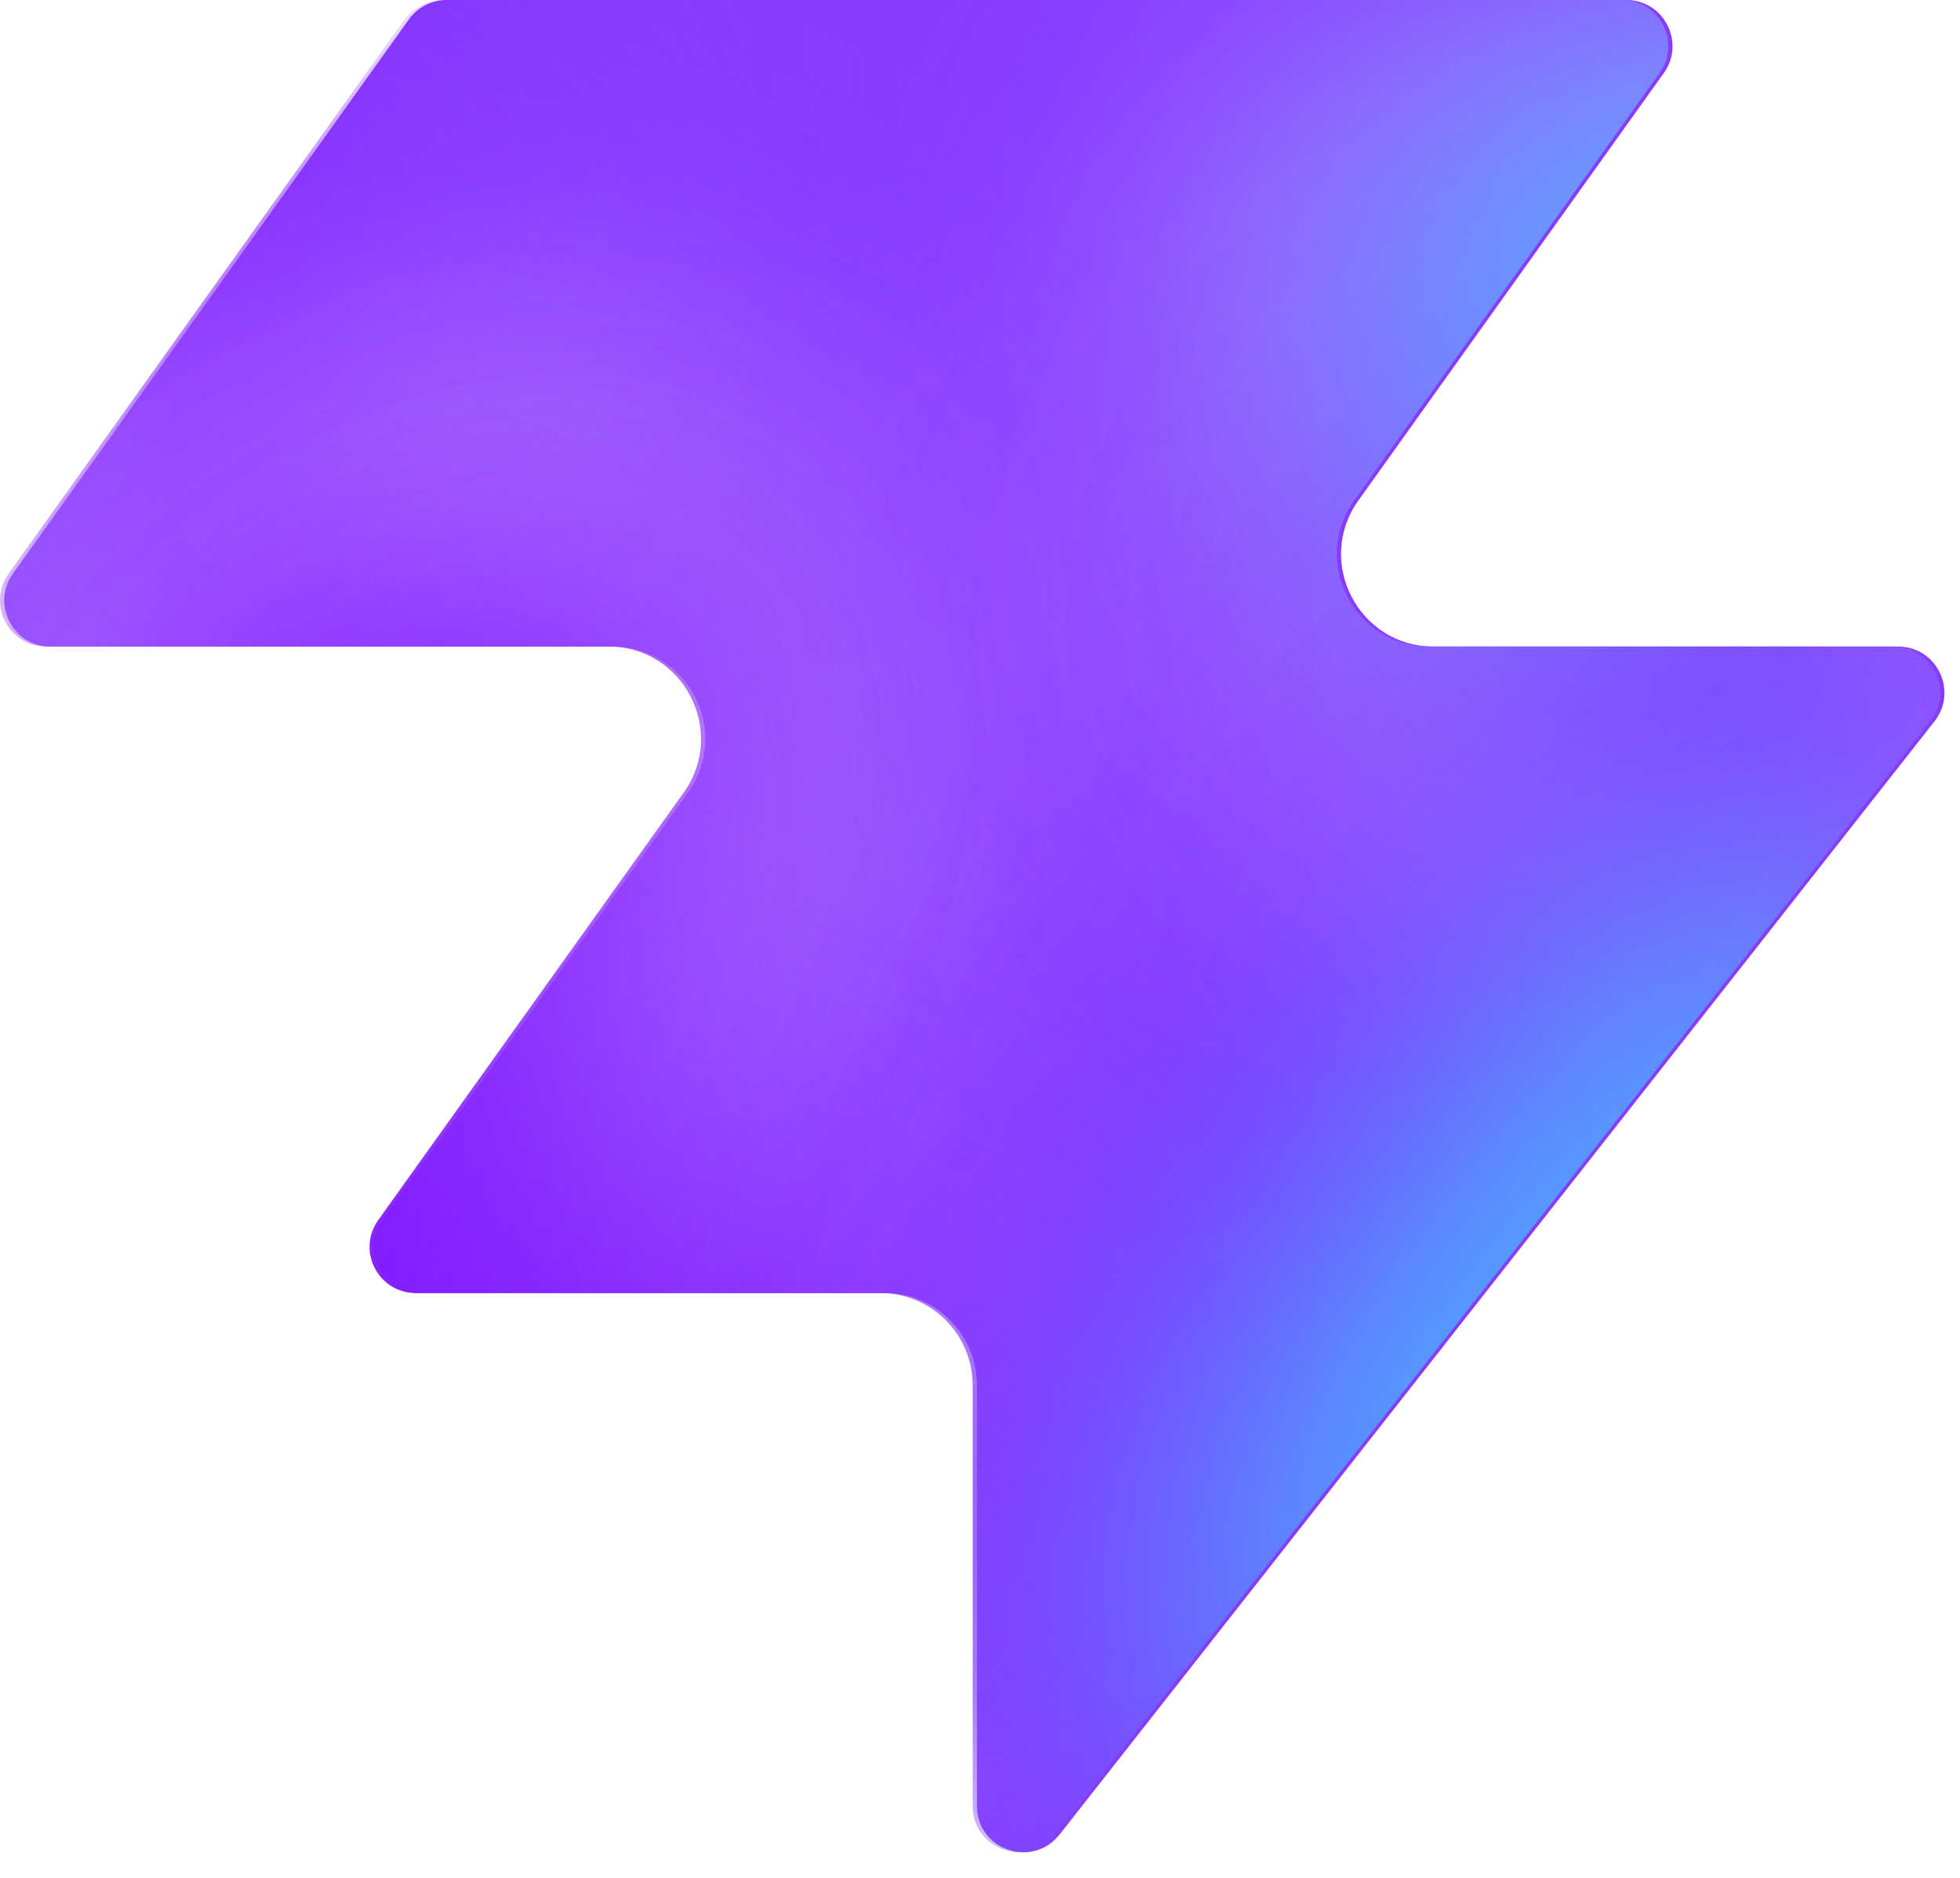
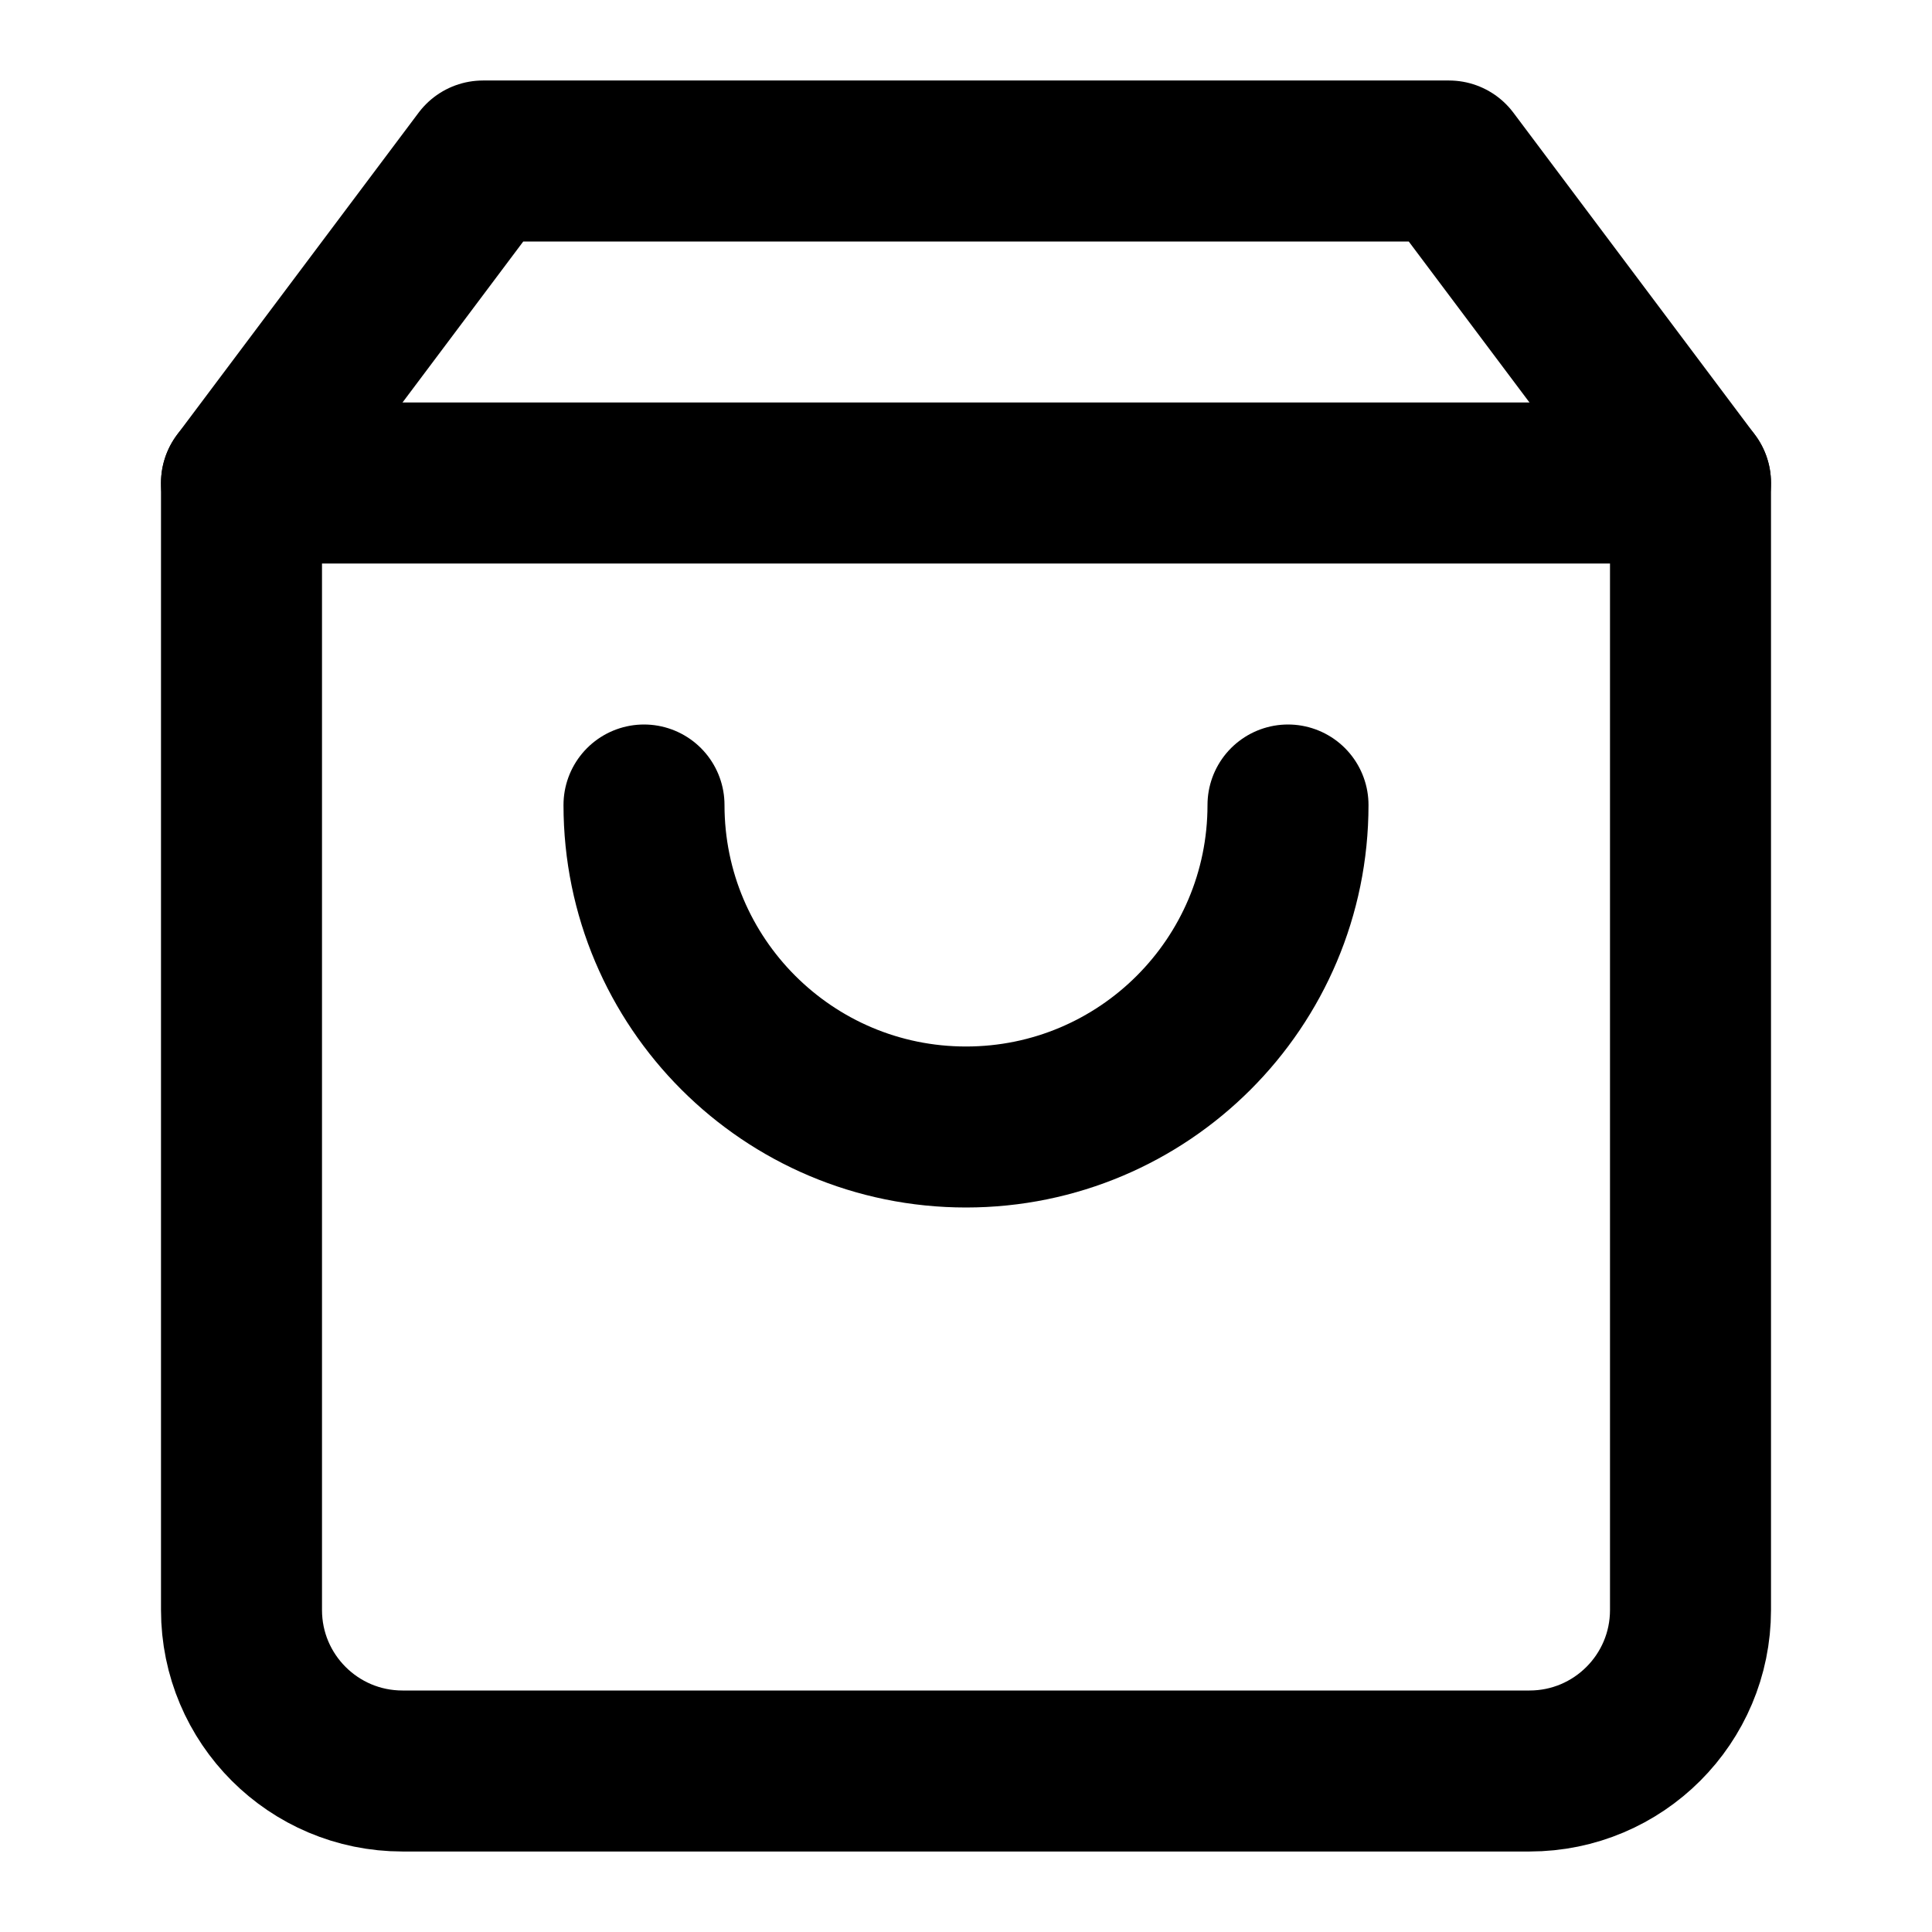
- <svg xmlns="http://www.w3.org/2000/svg" width="48" height="46" fill="none" viewBox="0 0 48 46">
-   <path fill="#863bff" d="M25.946 44.938c-.664.845-2.021.375-2.021-.698V33.937a2.26 2.26 0 0 0-2.262-2.262H10.287c-.92 0-1.456-1.04-.92-1.788l7.48-10.471c1.07-1.497 0-3.578-1.842-3.578H1.237c-.92 0-1.456-1.04-.92-1.788L10.013.474c.214-.297.556-.474.92-.474h28.894c.92 0 1.456 1.04.92 1.788l-7.48 10.471c-1.07 1.498 0 3.579 1.842 3.579h11.377c.943 0 1.473 1.088.89 1.83L25.947 44.94z" style="fill:#863bff;fill:color(display-p3 .525 .23 1);fill-opacity:1" />
-   <mask id="a" width="48" height="46" x="0" y="0" maskUnits="userSpaceOnUse" style="mask-type:alpha">
-     <path fill="#000" d="M25.842 44.938c-.664.844-2.021.375-2.021-.698V33.937a2.26 2.26 0 0 0-2.262-2.262H10.183c-.92 0-1.456-1.04-.92-1.788l7.48-10.471c1.07-1.498 0-3.579-1.842-3.579H1.133c-.92 0-1.456-1.04-.92-1.787L9.91.473c.214-.297.556-.474.92-.474h28.894c.92 0 1.456 1.04.92 1.788l-7.48 10.471c-1.07 1.498 0 3.578 1.842 3.578h11.377c.943 0 1.473 1.088.89 1.832L25.843 44.94z" style="fill:#000;fill-opacity:1" />
-   </mask>
-   <g mask="url(#a)">
-     <g filter="url(#b)">
-       <ellipse cx="5.508" cy="14.704" fill="#ede6ff" rx="5.508" ry="14.704" style="fill:#ede6ff;fill:color(display-p3 .927 .903 1);fill-opacity:1" transform="matrix(.00324 1 1 -.00324 -4.47 31.516)" />
-     </g>
-     <g filter="url(#c)">
-       <ellipse cx="10.399" cy="29.851" fill="#ede6ff" rx="10.399" ry="29.851" style="fill:#ede6ff;fill:color(display-p3 .927 .903 1);fill-opacity:1" transform="matrix(.00324 1 1 -.00324 -39.328 7.883)" />
-     </g>
-     <g filter="url(#d)">
-       <ellipse cx="5.508" cy="30.487" fill="#7e14ff" rx="5.508" ry="30.487" style="fill:#7e14ff;fill:color(display-p3 .492 .077 1);fill-opacity:1" transform="rotate(89.814 -25.913 -14.639)scale(1 -1)" />
-     </g>
-     <g filter="url(#e)">
-       <ellipse cx="5.508" cy="30.599" fill="#7e14ff" rx="5.508" ry="30.599" style="fill:#7e14ff;fill:color(display-p3 .492 .077 1);fill-opacity:1" transform="rotate(89.814 -32.644 -3.334)scale(1 -1)" />
-     </g>
-     <g filter="url(#f)">
-       <ellipse cx="5.508" cy="30.599" fill="#7e14ff" rx="5.508" ry="30.599" style="fill:#7e14ff;fill:color(display-p3 .492 .077 1);fill-opacity:1" transform="matrix(.00324 1 1 -.00324 -34.34 30.47)" />
-     </g>
-     <g filter="url(#g)">
-       <ellipse cx="14.072" cy="22.078" fill="#ede6ff" rx="14.072" ry="22.078" style="fill:#ede6ff;fill:color(display-p3 .927 .903 1);fill-opacity:1" transform="rotate(93.35 24.506 48.493)scale(-1 1)" />
-     </g>
-     <g filter="url(#h)">
-       <ellipse cx="3.47" cy="21.501" fill="#7e14ff" rx="3.47" ry="21.501" style="fill:#7e14ff;fill:color(display-p3 .492 .077 1);fill-opacity:1" transform="rotate(89.009 28.708 47.59)scale(-1 1)" />
-     </g>
-     <g filter="url(#i)">
-       <ellipse cx="3.47" cy="21.501" fill="#7e14ff" rx="3.47" ry="21.501" style="fill:#7e14ff;fill:color(display-p3 .492 .077 1);fill-opacity:1" transform="rotate(89.009 28.708 47.59)scale(-1 1)" />
-     </g>
-     <g filter="url(#j)">
-       <ellipse cx=".387" cy="8.972" fill="#7e14ff" rx="4.407" ry="29.108" style="fill:#7e14ff;fill:color(display-p3 .492 .077 1);fill-opacity:1" transform="rotate(39.51 .387 8.972)" />
-     </g>
-     <g filter="url(#k)">
-       <ellipse cx="47.523" cy="-6.092" fill="#7e14ff" rx="4.407" ry="29.108" style="fill:#7e14ff;fill:color(display-p3 .492 .077 1);fill-opacity:1" transform="rotate(37.892 47.523 -6.092)" />
-     </g>
-     <g filter="url(#l)">
-       <ellipse cx="41.412" cy="6.333" fill="#47bfff" rx="5.971" ry="9.665" style="fill:#47bfff;fill:color(display-p3 .28 .748 1);fill-opacity:1" transform="rotate(37.892 41.412 6.333)" />
-     </g>
-     <g filter="url(#m)">
-       <ellipse cx="-1.879" cy="38.332" fill="#7e14ff" rx="4.407" ry="29.108" style="fill:#7e14ff;fill:color(display-p3 .492 .077 1);fill-opacity:1" transform="rotate(37.892 -1.88 38.332)" />
-     </g>
-     <g filter="url(#n)">
-       <ellipse cx="-1.879" cy="38.332" fill="#7e14ff" rx="4.407" ry="29.108" style="fill:#7e14ff;fill:color(display-p3 .492 .077 1);fill-opacity:1" transform="rotate(37.892 -1.88 38.332)" />
-     </g>
-     <g filter="url(#o)">
-       <ellipse cx="35.651" cy="29.907" fill="#7e14ff" rx="4.407" ry="29.108" style="fill:#7e14ff;fill:color(display-p3 .492 .077 1);fill-opacity:1" transform="rotate(37.892 35.651 29.907)" />
-     </g>
-     <g filter="url(#p)">
-       <ellipse cx="38.418" cy="32.4" fill="#47bfff" rx="5.971" ry="15.297" style="fill:#47bfff;fill:color(display-p3 .28 .748 1);fill-opacity:1" transform="rotate(37.892 38.418 32.4)" />
-     </g>
-   </g>
-   <defs>
-     <filter id="b" width="60.045" height="41.654" x="-19.77" y="16.149" color-interpolation-filters="sRGB" filterUnits="userSpaceOnUse">
-       <feFlood flood-opacity="0" result="BackgroundImageFix" />
-       <feBlend in="SourceGraphic" in2="BackgroundImageFix" result="shape" />
-       <feGaussianBlur result="effect1_foregroundBlur_2002_17158" stdDeviation="7.659" />
-     </filter>
-     <filter id="c" width="90.34" height="51.437" x="-54.613" y="-7.533" color-interpolation-filters="sRGB" filterUnits="userSpaceOnUse">
-       <feFlood flood-opacity="0" result="BackgroundImageFix" />
-       <feBlend in="SourceGraphic" in2="BackgroundImageFix" result="shape" />
-       <feGaussianBlur result="effect1_foregroundBlur_2002_17158" stdDeviation="7.659" />
-     </filter>
-     <filter id="d" width="79.355" height="29.4" x="-49.64" y="2.03" color-interpolation-filters="sRGB" filterUnits="userSpaceOnUse">
-       <feFlood flood-opacity="0" result="BackgroundImageFix" />
-       <feBlend in="SourceGraphic" in2="BackgroundImageFix" result="shape" />
-       <feGaussianBlur result="effect1_foregroundBlur_2002_17158" stdDeviation="4.596" />
-     </filter>
-     <filter id="e" width="79.579" height="29.4" x="-45.045" y="20.029" color-interpolation-filters="sRGB" filterUnits="userSpaceOnUse">
-       <feFlood flood-opacity="0" result="BackgroundImageFix" />
-       <feBlend in="SourceGraphic" in2="BackgroundImageFix" result="shape" />
-       <feGaussianBlur result="effect1_foregroundBlur_2002_17158" stdDeviation="4.596" />
-     </filter>
-     <filter id="f" width="79.579" height="29.4" x="-43.513" y="21.178" color-interpolation-filters="sRGB" filterUnits="userSpaceOnUse">
-       <feFlood flood-opacity="0" result="BackgroundImageFix" />
-       <feBlend in="SourceGraphic" in2="BackgroundImageFix" result="shape" />
-       <feGaussianBlur result="effect1_foregroundBlur_2002_17158" stdDeviation="4.596" />
-     </filter>
-     <filter id="g" width="74.749" height="58.852" x="15.756" y="-17.901" color-interpolation-filters="sRGB" filterUnits="userSpaceOnUse">
-       <feFlood flood-opacity="0" result="BackgroundImageFix" />
-       <feBlend in="SourceGraphic" in2="BackgroundImageFix" result="shape" />
-       <feGaussianBlur result="effect1_foregroundBlur_2002_17158" stdDeviation="7.659" />
-     </filter>
-     <filter id="h" width="61.377" height="25.362" x="23.548" y="2.284" color-interpolation-filters="sRGB" filterUnits="userSpaceOnUse">
-       <feFlood flood-opacity="0" result="BackgroundImageFix" />
-       <feBlend in="SourceGraphic" in2="BackgroundImageFix" result="shape" />
-       <feGaussianBlur result="effect1_foregroundBlur_2002_17158" stdDeviation="4.596" />
-     </filter>
-     <filter id="i" width="61.377" height="25.362" x="23.548" y="2.284" color-interpolation-filters="sRGB" filterUnits="userSpaceOnUse">
-       <feFlood flood-opacity="0" result="BackgroundImageFix" />
-       <feBlend in="SourceGraphic" in2="BackgroundImageFix" result="shape" />
-       <feGaussianBlur result="effect1_foregroundBlur_2002_17158" stdDeviation="4.596" />
-     </filter>
-     <filter id="j" width="56.045" height="63.649" x="-27.636" y="-22.853" color-interpolation-filters="sRGB" filterUnits="userSpaceOnUse">
-       <feFlood flood-opacity="0" result="BackgroundImageFix" />
-       <feBlend in="SourceGraphic" in2="BackgroundImageFix" result="shape" />
-       <feGaussianBlur result="effect1_foregroundBlur_2002_17158" stdDeviation="4.596" />
-     </filter>
-     <filter id="k" width="54.814" height="64.646" x="20.116" y="-38.415" color-interpolation-filters="sRGB" filterUnits="userSpaceOnUse">
-       <feFlood flood-opacity="0" result="BackgroundImageFix" />
-       <feBlend in="SourceGraphic" in2="BackgroundImageFix" result="shape" />
-       <feGaussianBlur result="effect1_foregroundBlur_2002_17158" stdDeviation="4.596" />
-     </filter>
-     <filter id="l" width="33.541" height="35.313" x="24.641" y="-11.323" color-interpolation-filters="sRGB" filterUnits="userSpaceOnUse">
-       <feFlood flood-opacity="0" result="BackgroundImageFix" />
-       <feBlend in="SourceGraphic" in2="BackgroundImageFix" result="shape" />
-       <feGaussianBlur result="effect1_foregroundBlur_2002_17158" stdDeviation="4.596" />
-     </filter>
-     <filter id="m" width="54.814" height="64.646" x="-29.286" y="6.009" color-interpolation-filters="sRGB" filterUnits="userSpaceOnUse">
-       <feFlood flood-opacity="0" result="BackgroundImageFix" />
-       <feBlend in="SourceGraphic" in2="BackgroundImageFix" result="shape" />
-       <feGaussianBlur result="effect1_foregroundBlur_2002_17158" stdDeviation="4.596" />
-     </filter>
-     <filter id="n" width="54.814" height="64.646" x="-29.286" y="6.009" color-interpolation-filters="sRGB" filterUnits="userSpaceOnUse">
-       <feFlood flood-opacity="0" result="BackgroundImageFix" />
-       <feBlend in="SourceGraphic" in2="BackgroundImageFix" result="shape" />
-       <feGaussianBlur result="effect1_foregroundBlur_2002_17158" stdDeviation="4.596" />
-     </filter>
-     <filter id="o" width="54.814" height="64.646" x="8.244" y="-2.416" color-interpolation-filters="sRGB" filterUnits="userSpaceOnUse">
-       <feFlood flood-opacity="0" result="BackgroundImageFix" />
-       <feBlend in="SourceGraphic" in2="BackgroundImageFix" result="shape" />
-       <feGaussianBlur result="effect1_foregroundBlur_2002_17158" stdDeviation="4.596" />
-     </filter>
-     <filter id="p" width="39.409" height="43.623" x="18.713" y="10.588" color-interpolation-filters="sRGB" filterUnits="userSpaceOnUse">
-       <feFlood flood-opacity="0" result="BackgroundImageFix" />
-       <feBlend in="SourceGraphic" in2="BackgroundImageFix" result="shape" />
-       <feGaussianBlur result="effect1_foregroundBlur_2002_17158" stdDeviation="4.596" />
-     </filter>
-   </defs>
+ <svg xmlns="http://www.w3.org/2000/svg" viewBox="0 0 24 24" fill="none" stroke="black" stroke-width="2" stroke-linecap="round" stroke-linejoin="round">
+   <path d="M6 2 3 6v14a2 2 0 0 0 2 2h14a2 2 0 0 0 2-2V6l-3-4Z" />
+   <path d="M3 6h18" />
+   <path d="M16 10a4 4 0 0 1-8 0" />
</svg>
